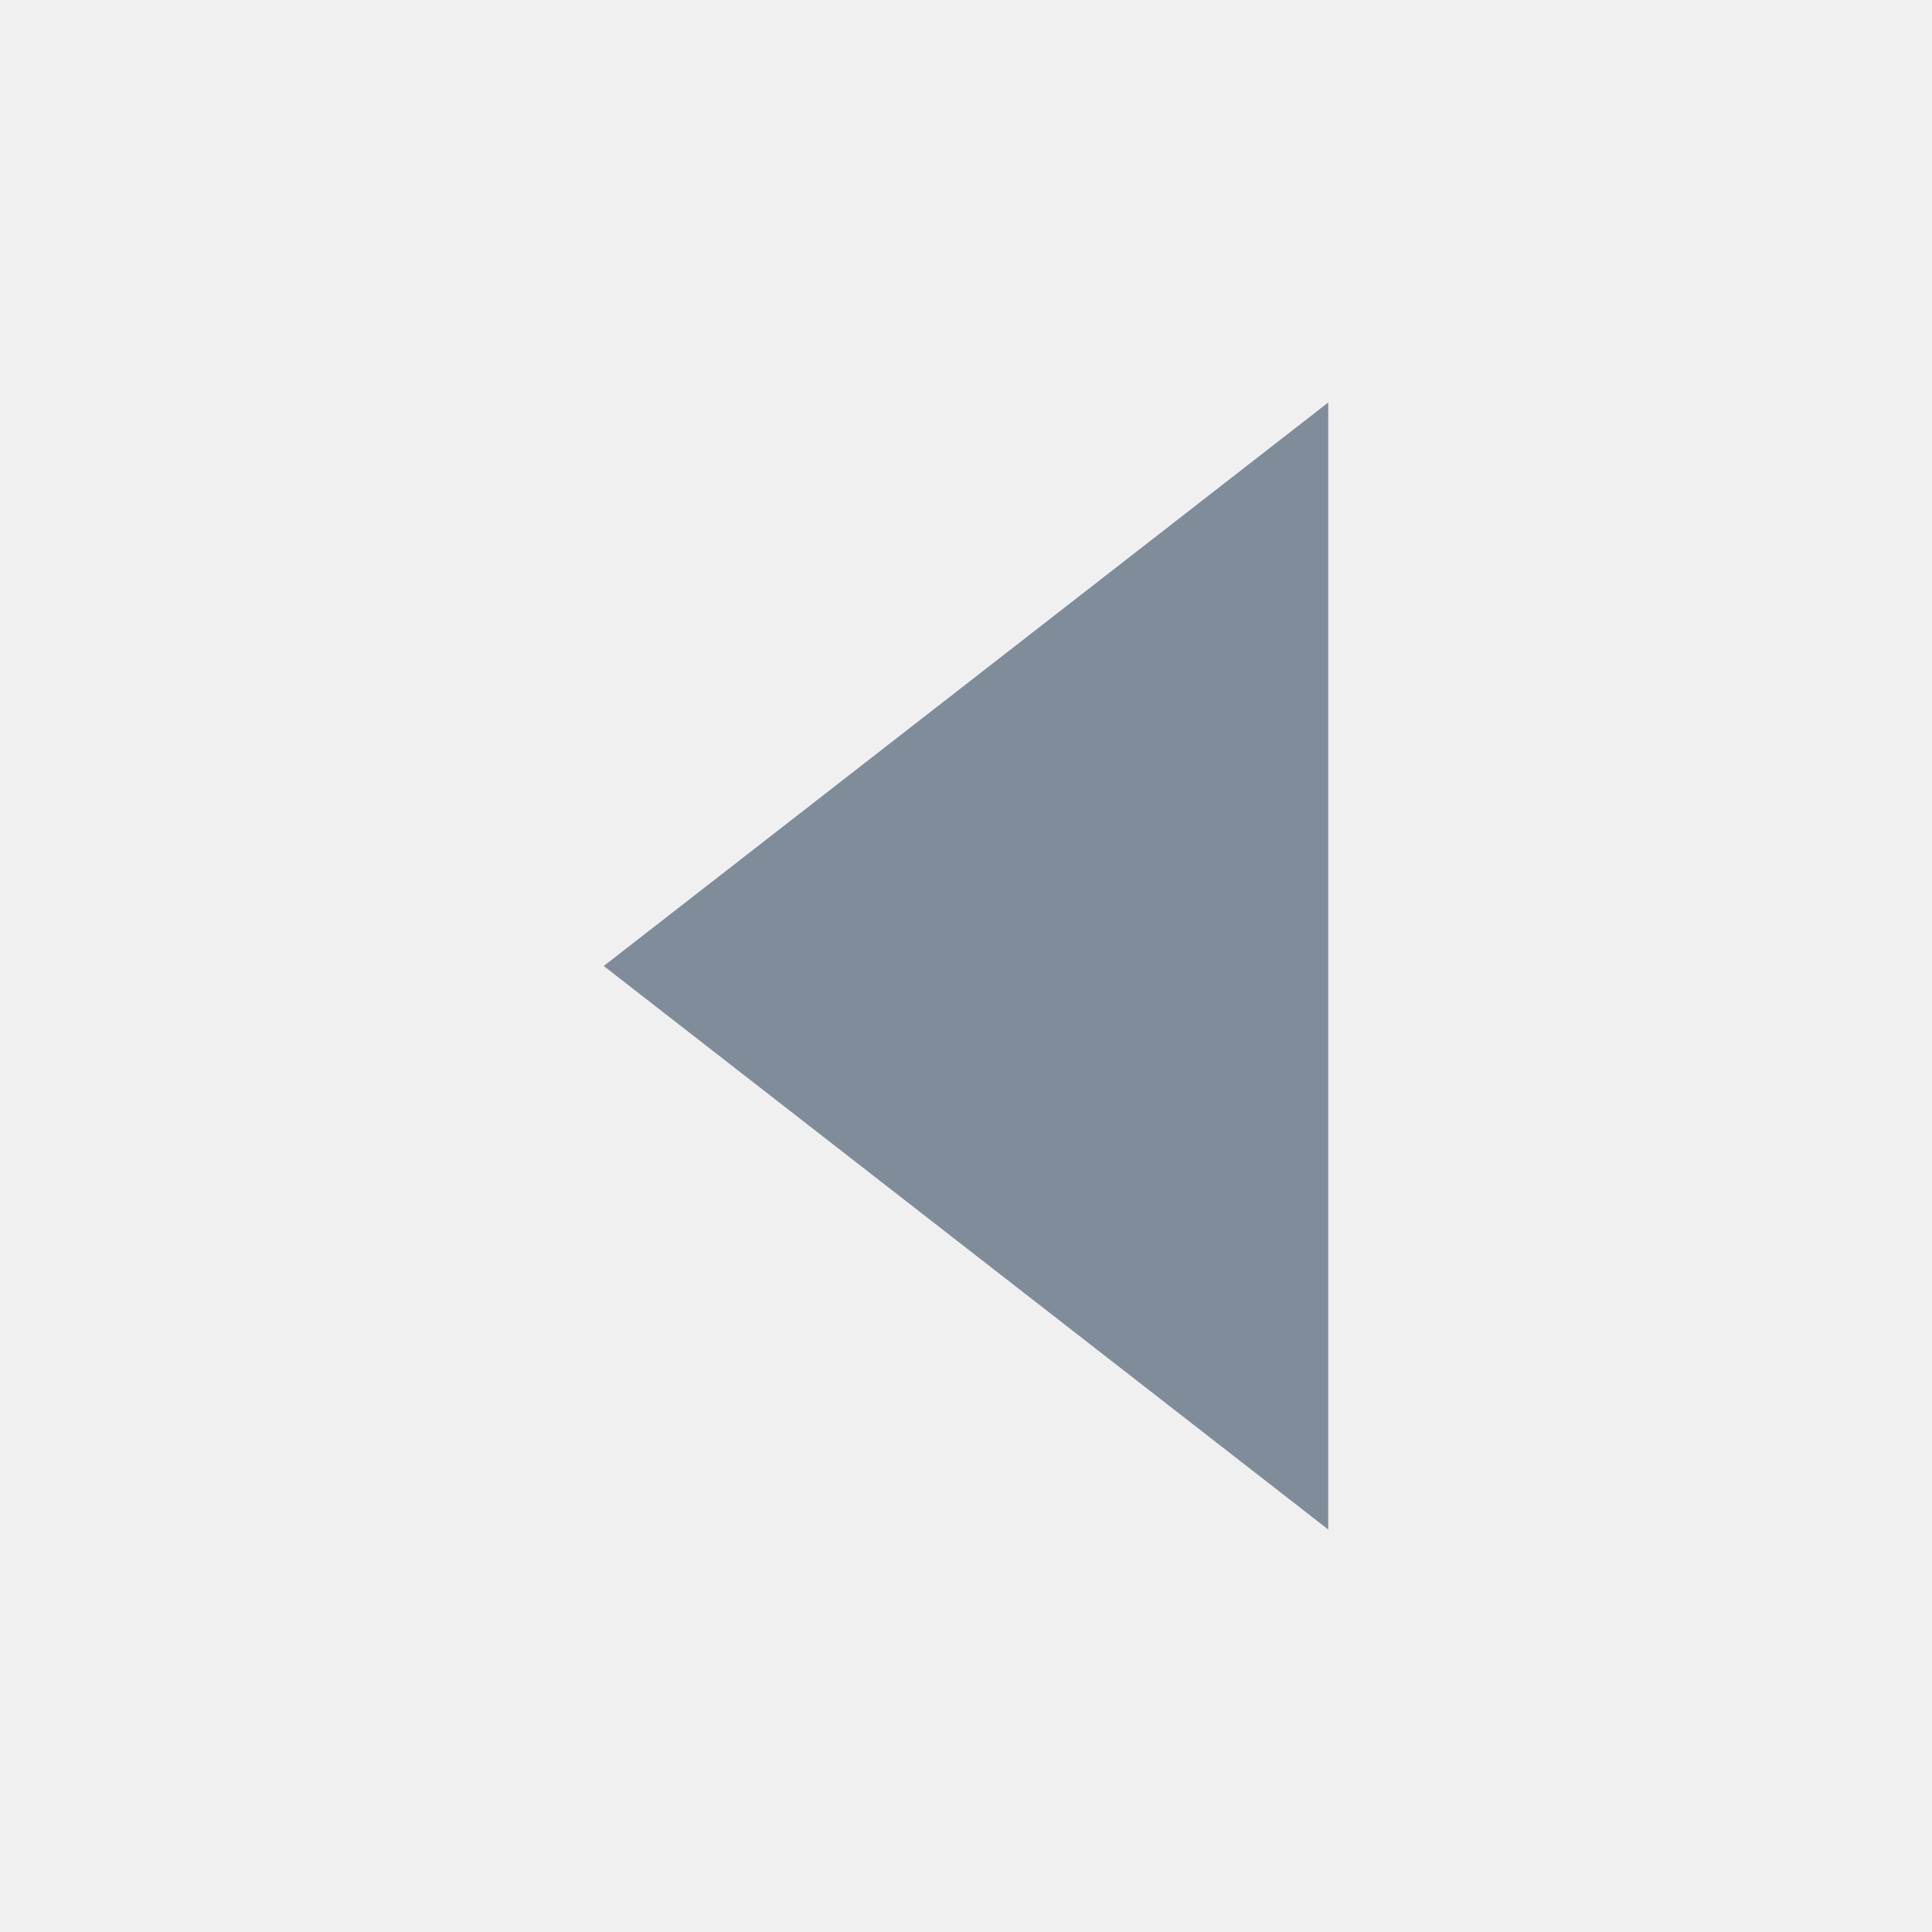
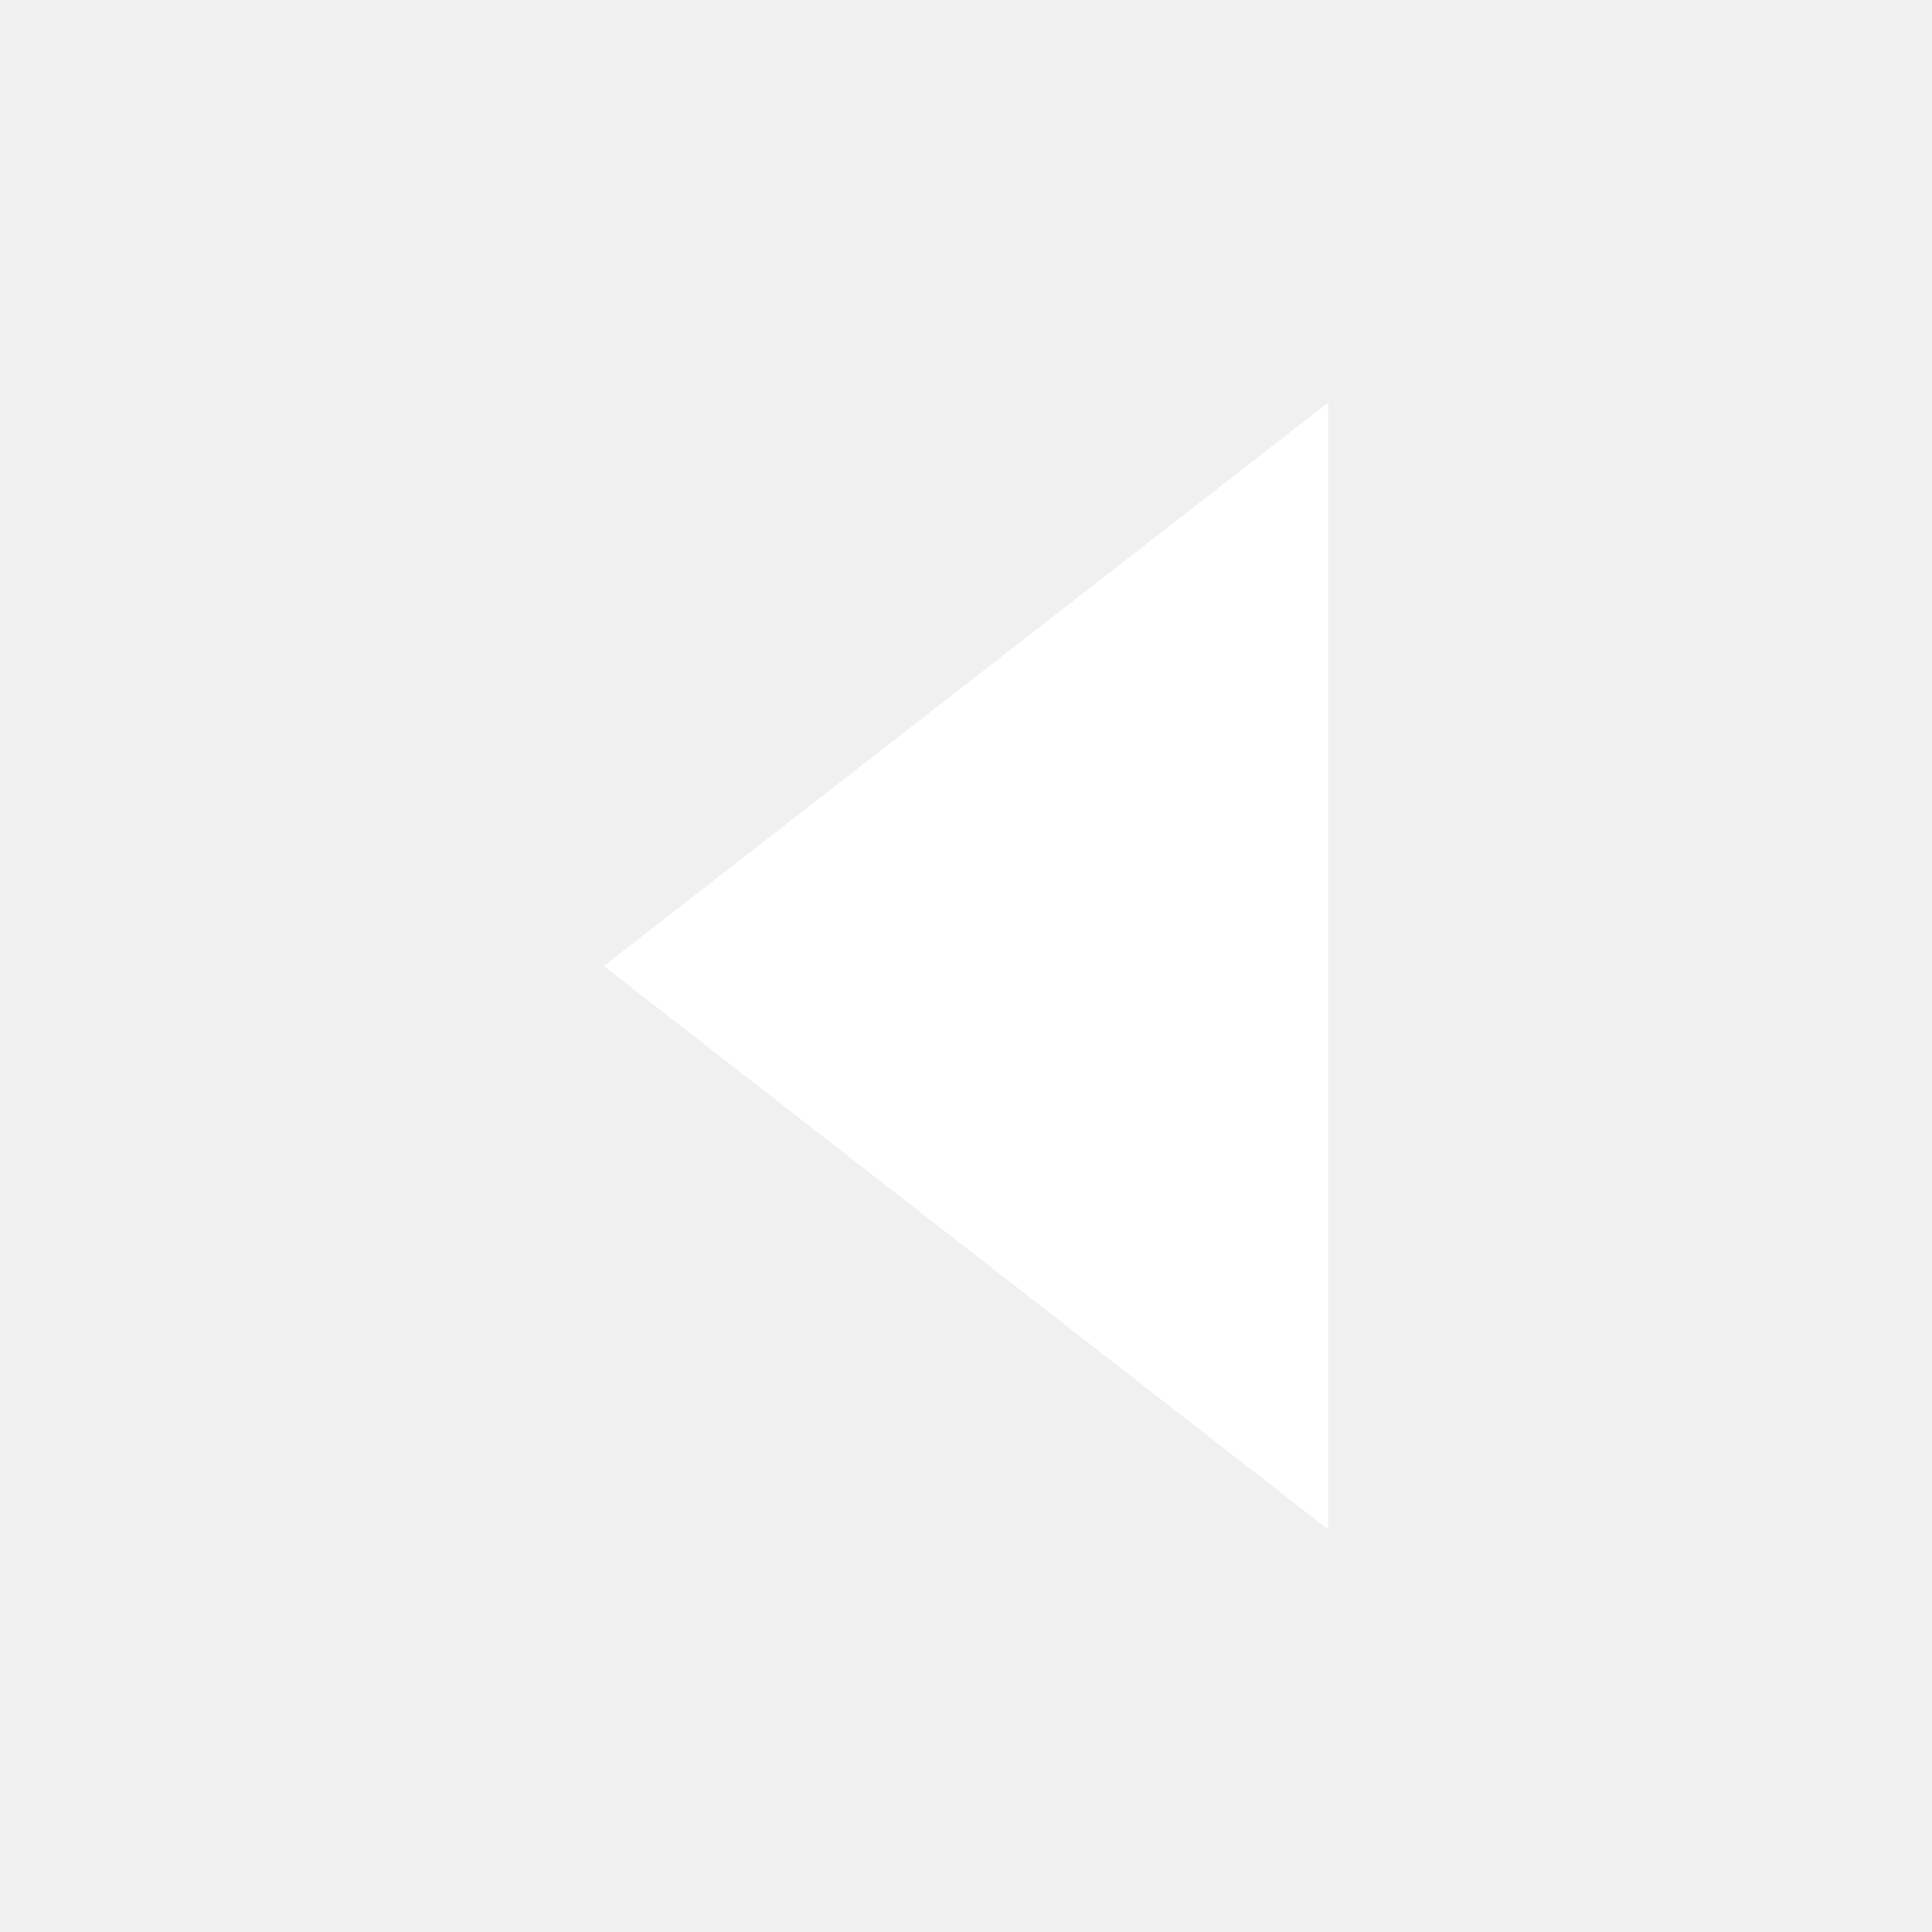
<svg xmlns="http://www.w3.org/2000/svg" width="48" height="48" viewBox="0 0 48 48" id="svg2" version="1.1">
  <defs id="defs4" />
  <g id="layer1" transform="translate(0,-1004.362)">
-     <path style="fill:#808c99;fill-opacity:1;stroke:none;stroke-opacity:1" d="m 33,1014.362 0,28 -18,-14 18,-14 z" id="rect4135" />
+     <path style="fill:#ffffff;fill-opacity:1;stroke:none;stroke-opacity:1" d="m 33,1014.362 0,28 -18,-14 18,-14 z" id="rect4135" />
  </g>
</svg>
